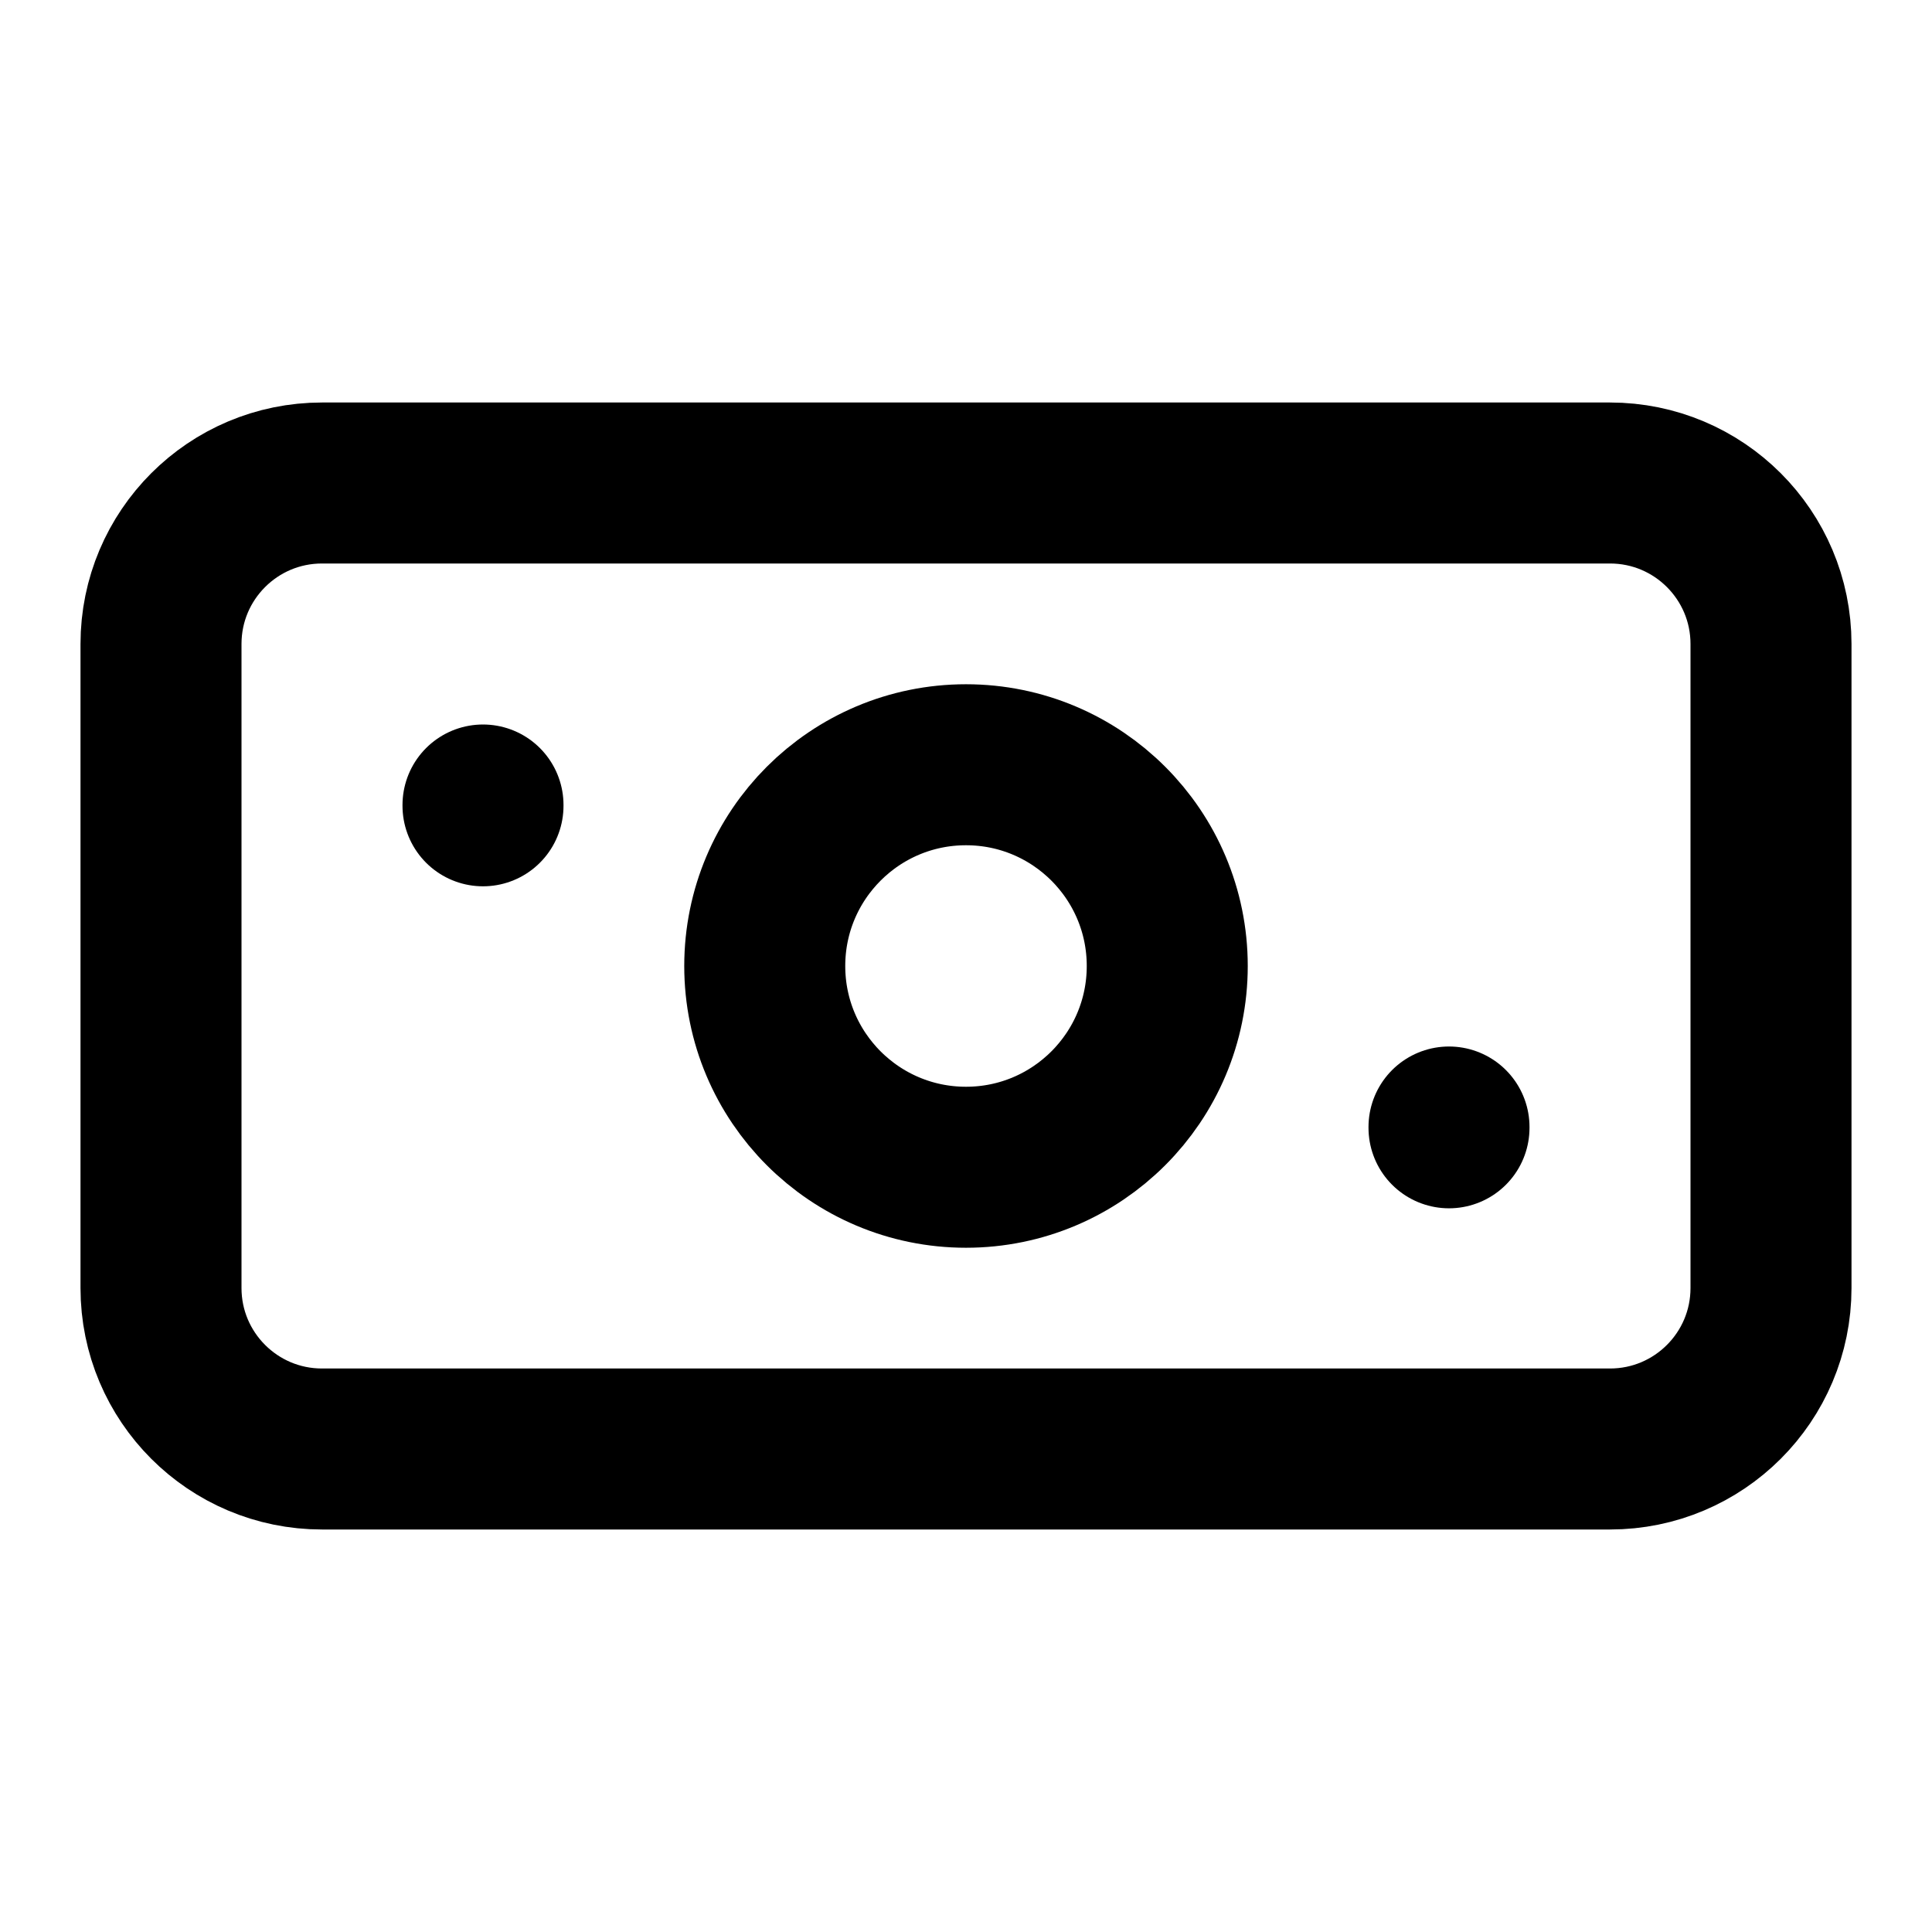
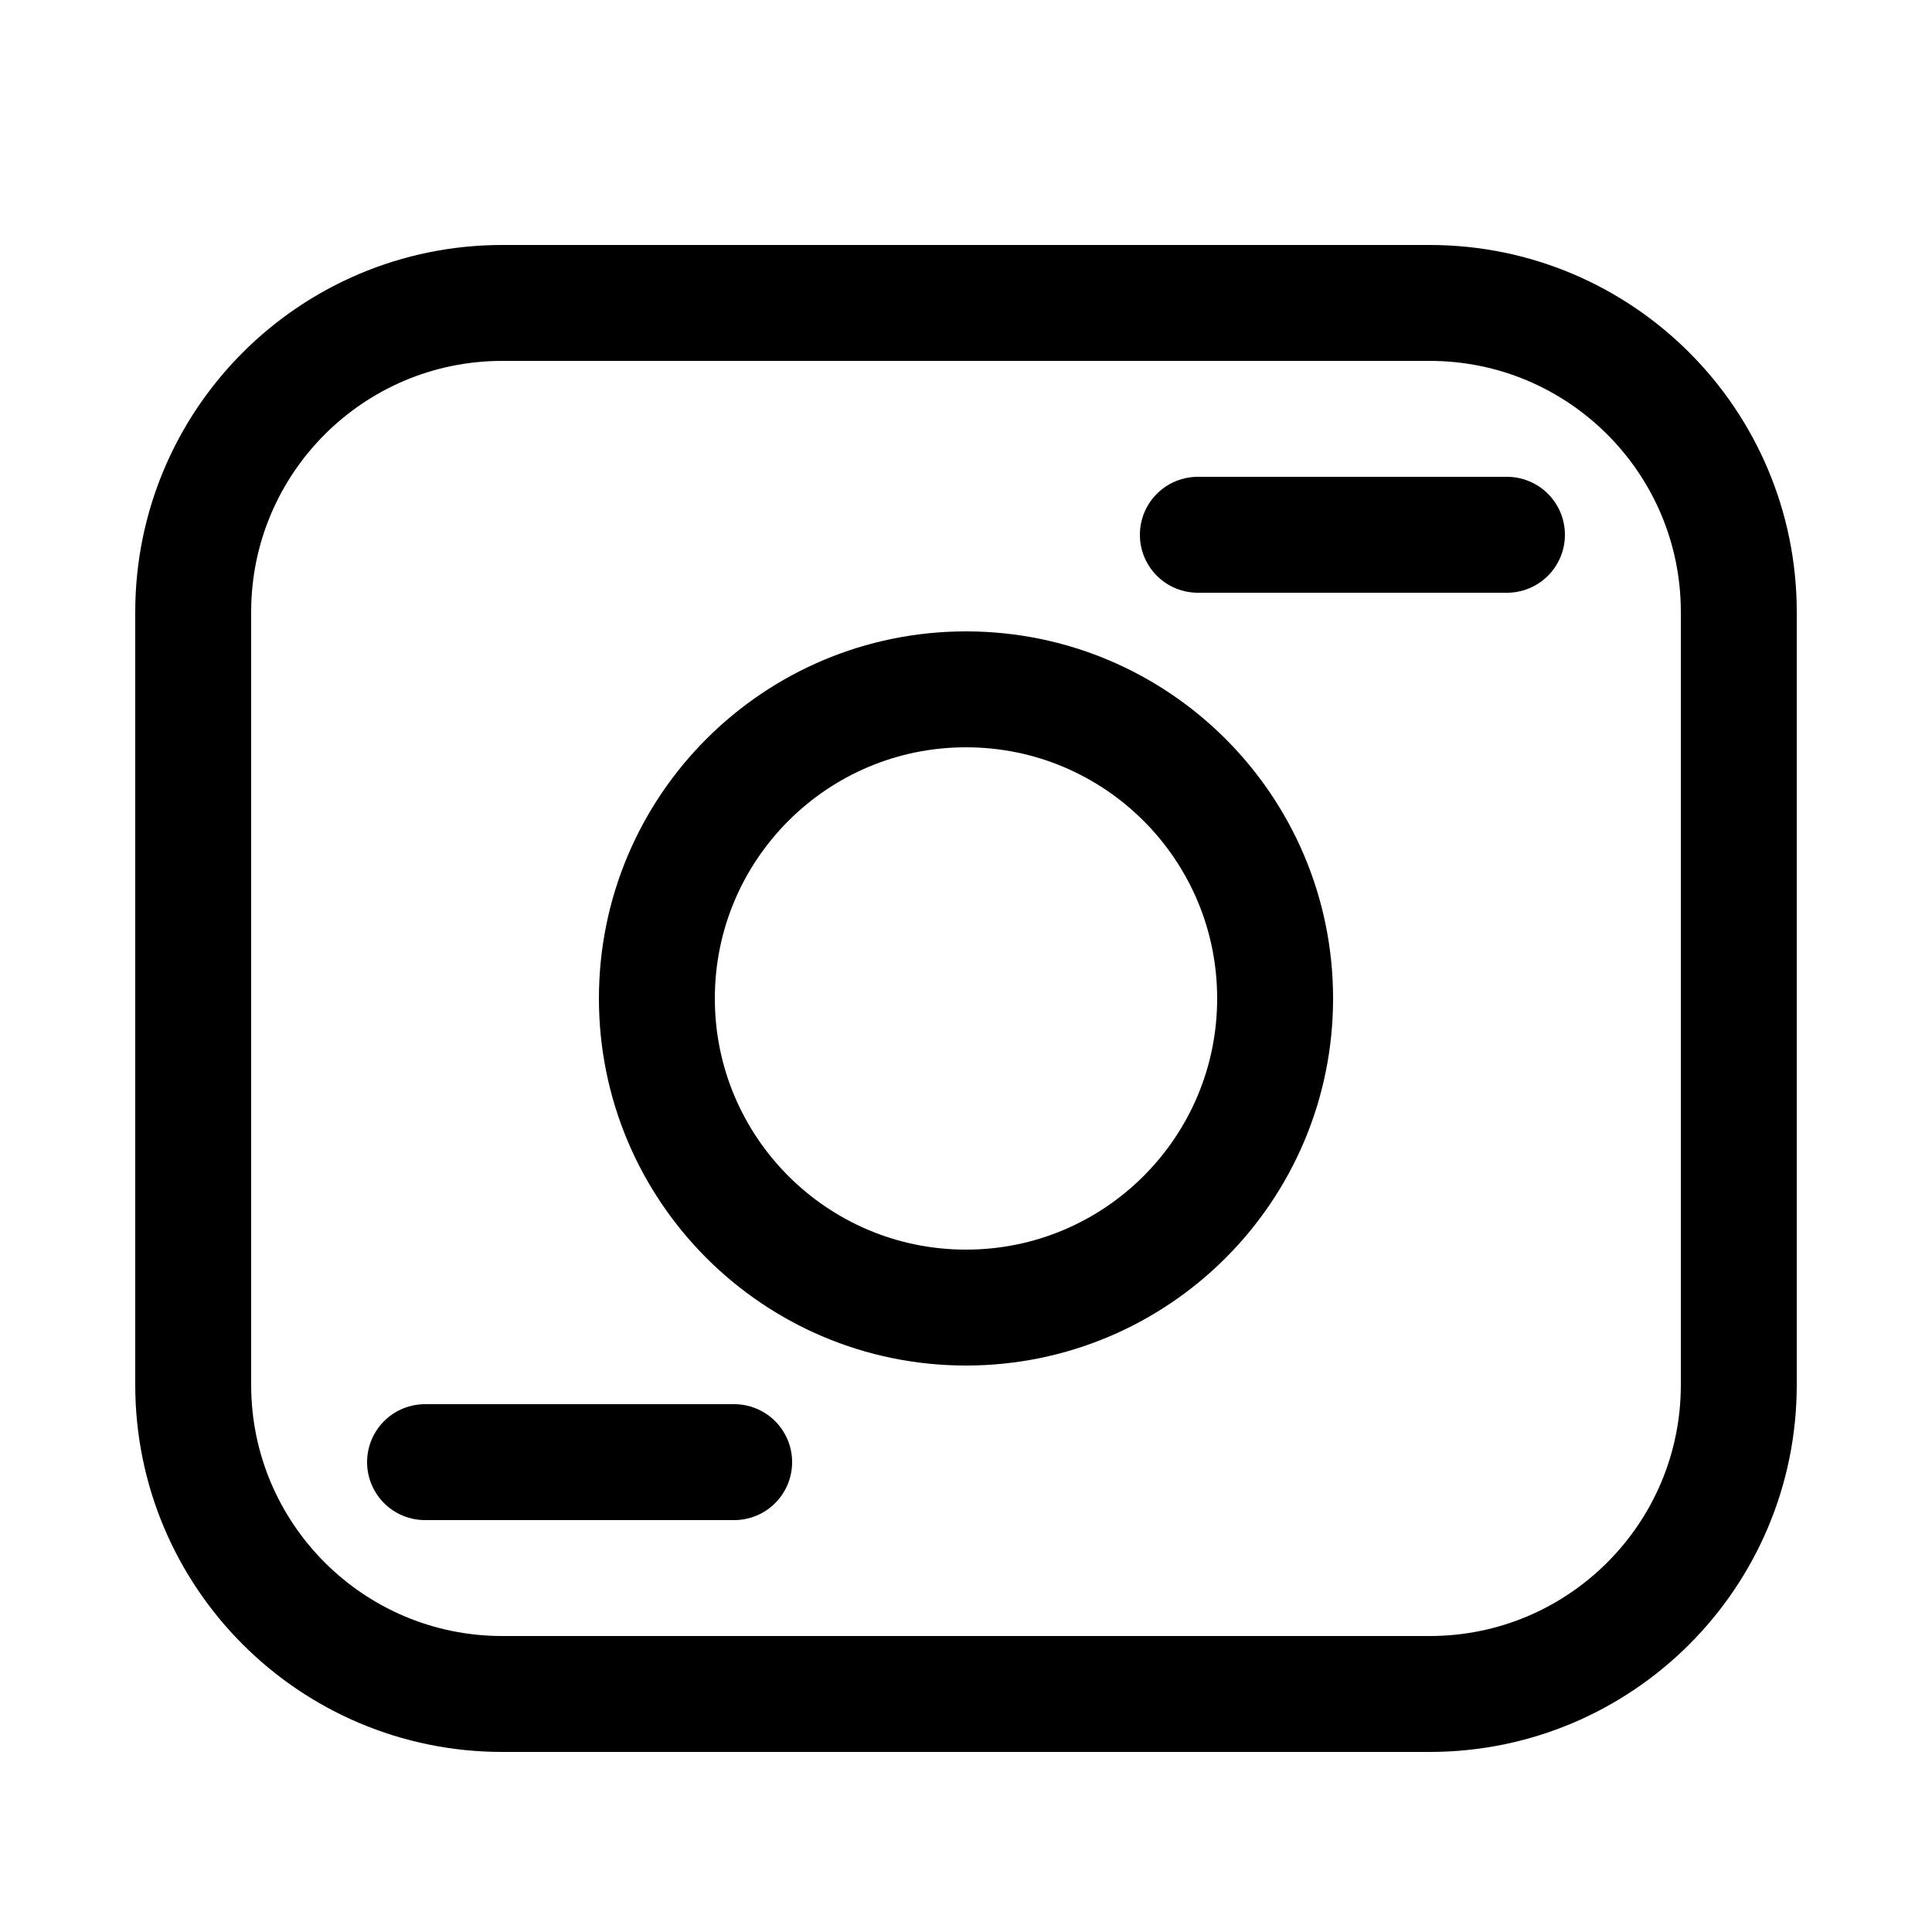
- <svg xmlns="http://www.w3.org/2000/svg" width="24" height="24" viewBox="0 0 24 24" fill="none" stroke="currentColor" stroke-width="2" stroke-linecap="round" stroke-linejoin="round">
-   <rect x="2" y="6" width="20" height="12" rx="2" />
-   <circle cx="12" cy="12" r="2.5" />
-   <path d="M6 10v.01" />
-   <path d="M18 14v.01" />
+ <svg xmlns="http://www.w3.org/2000/svg" width="800px" height="800px" viewBox="-0.5 0 25 25" fill="none">
+   <path d="M18 3.92H6C3.791 3.92 2 5.711 2 7.92V17.92C2 20.129 3.791 21.92 6 21.92H18C20.209 21.92 22 20.129 22 17.92V7.92C22 5.711 20.209 3.92 18 3.92Z" stroke="#000000" stroke-width="1.5" stroke-linecap="round" stroke-linejoin="round" />
+   <path d="M12 16.92C14.209 16.92 16 15.129 16 12.92C16 10.711 14.209 8.92 12 8.92C9.791 8.92 8 10.711 8 12.92C8 15.129 9.791 16.92 12 16.92Z" stroke="#000000" stroke-width="1.5" stroke-linecap="round" stroke-linejoin="round" />
+   <path d="M15 6.92H19" stroke="#000000" stroke-width="1.5" stroke-linecap="round" stroke-linejoin="round" />
+   <path d="M5 18.92H9" stroke="#000000" stroke-width="1.5" stroke-linecap="round" stroke-linejoin="round" />
</svg>
